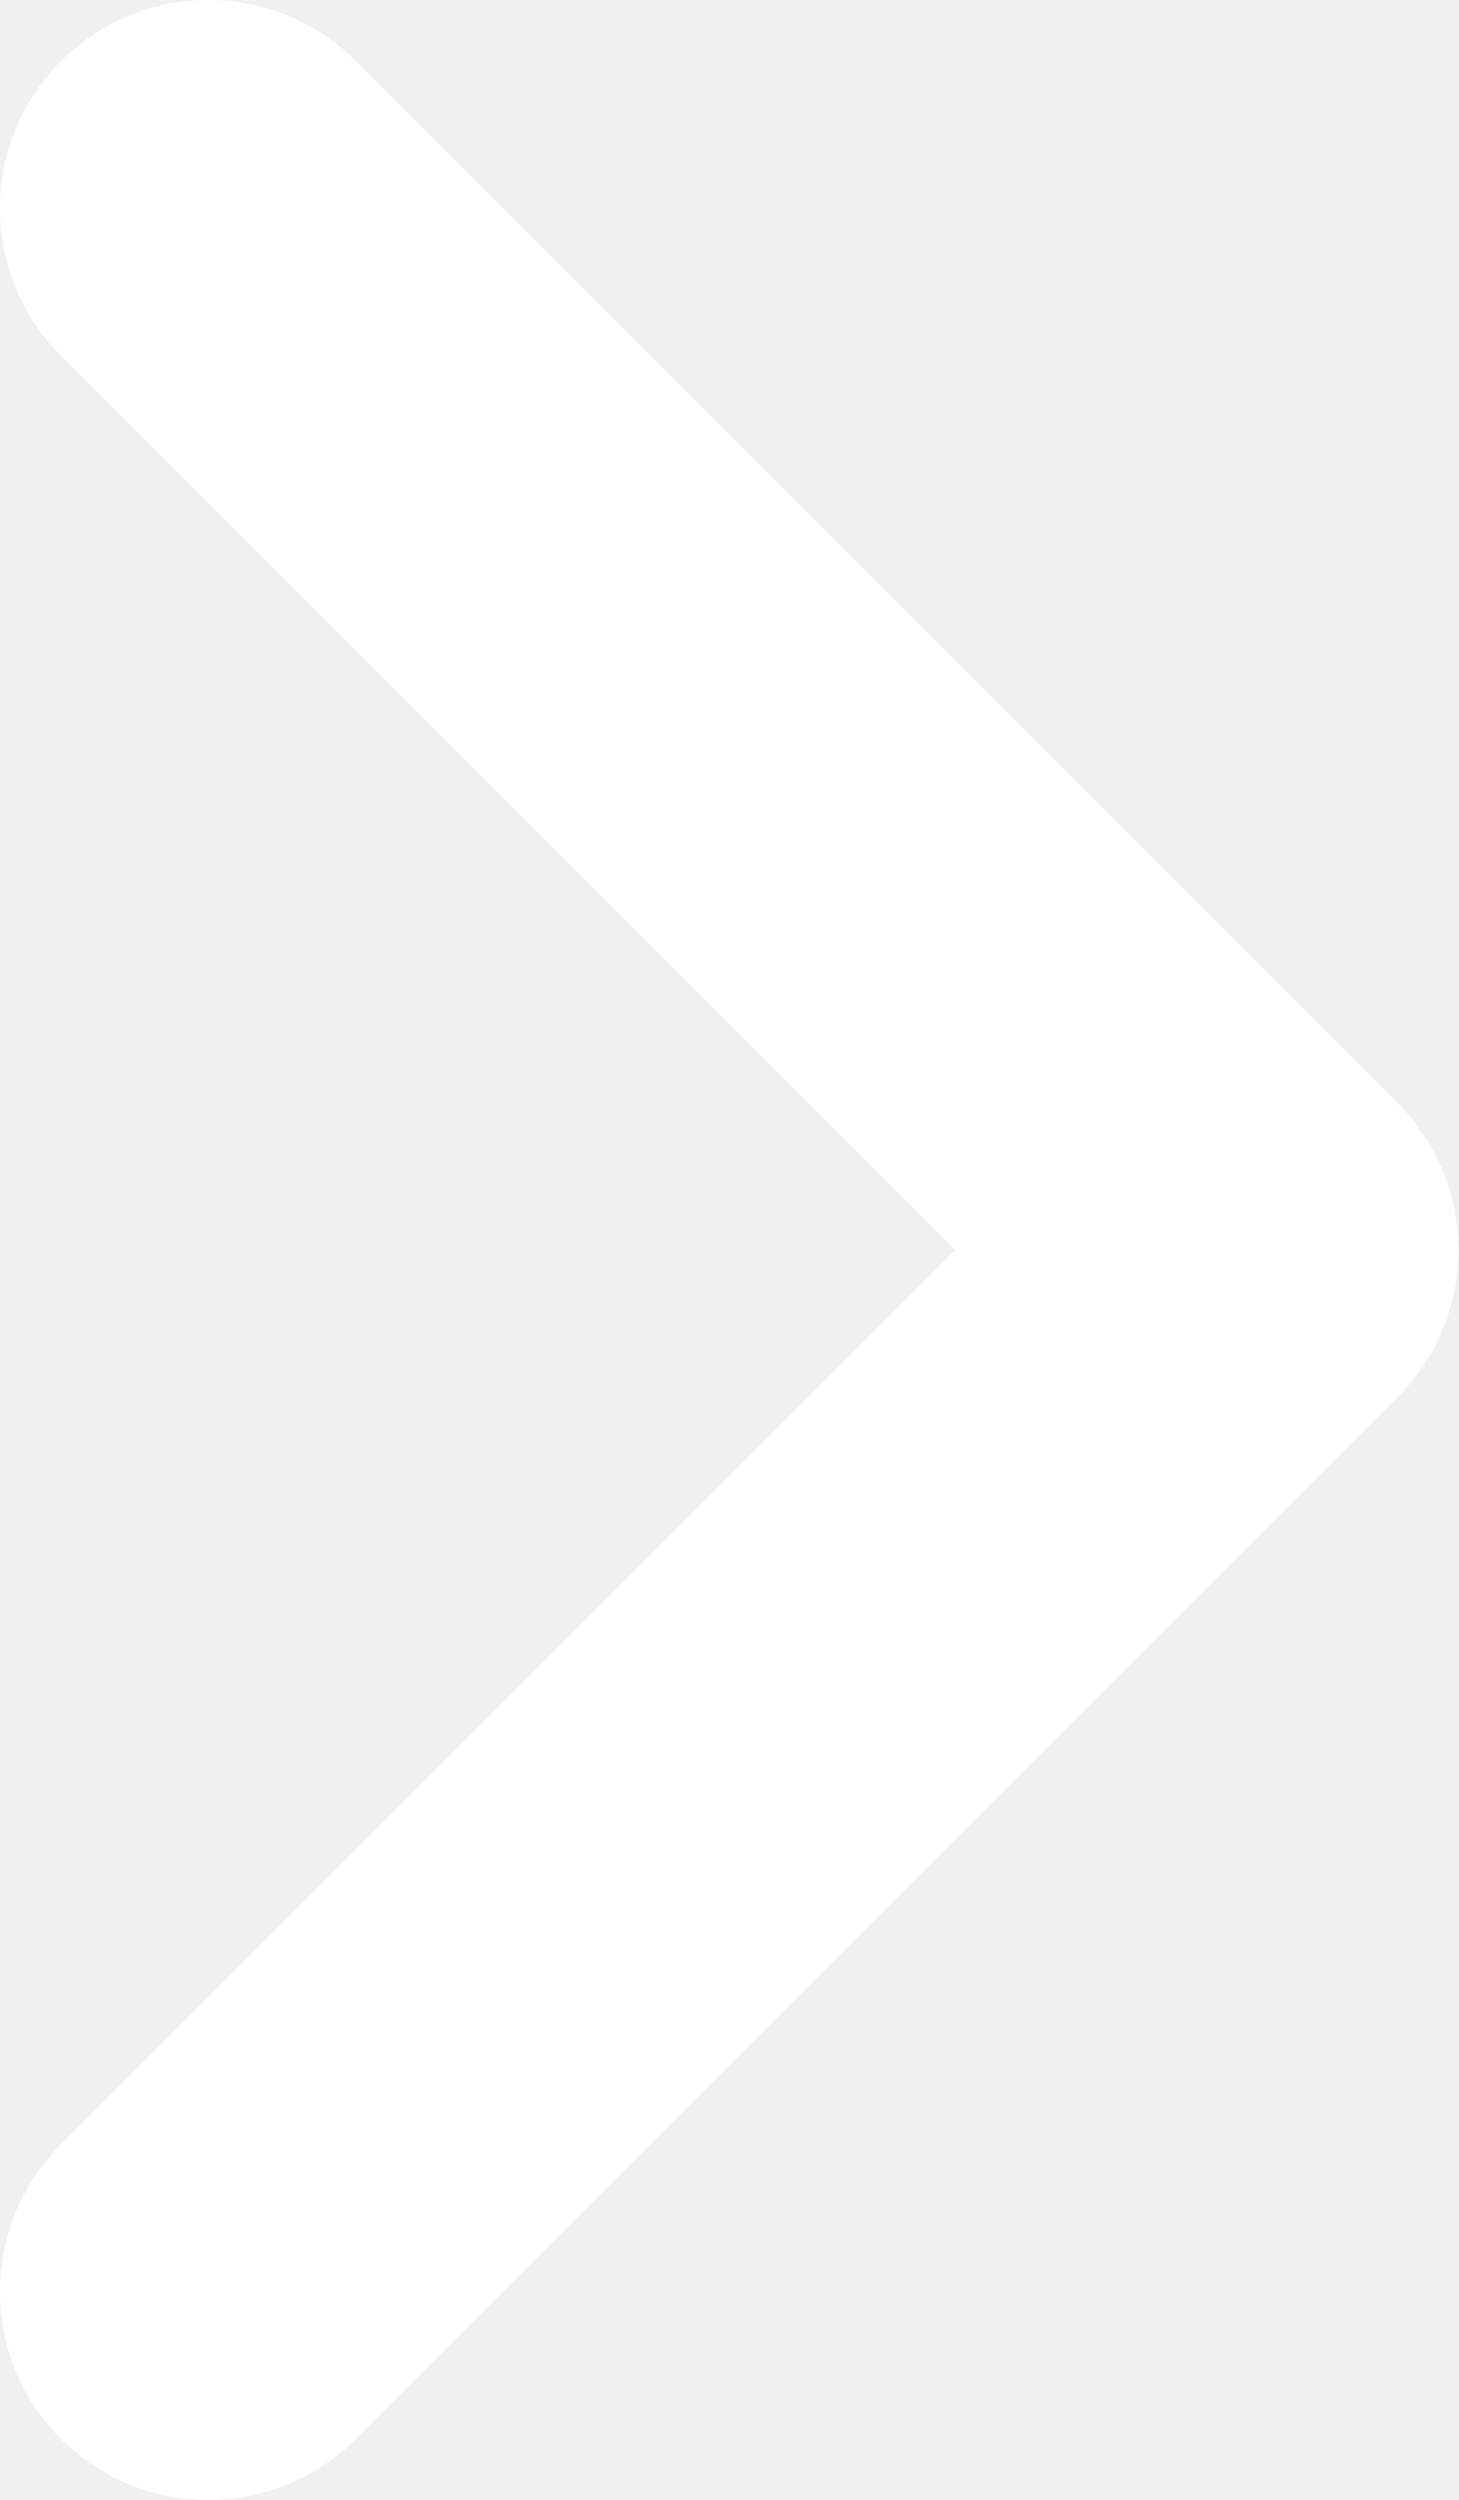
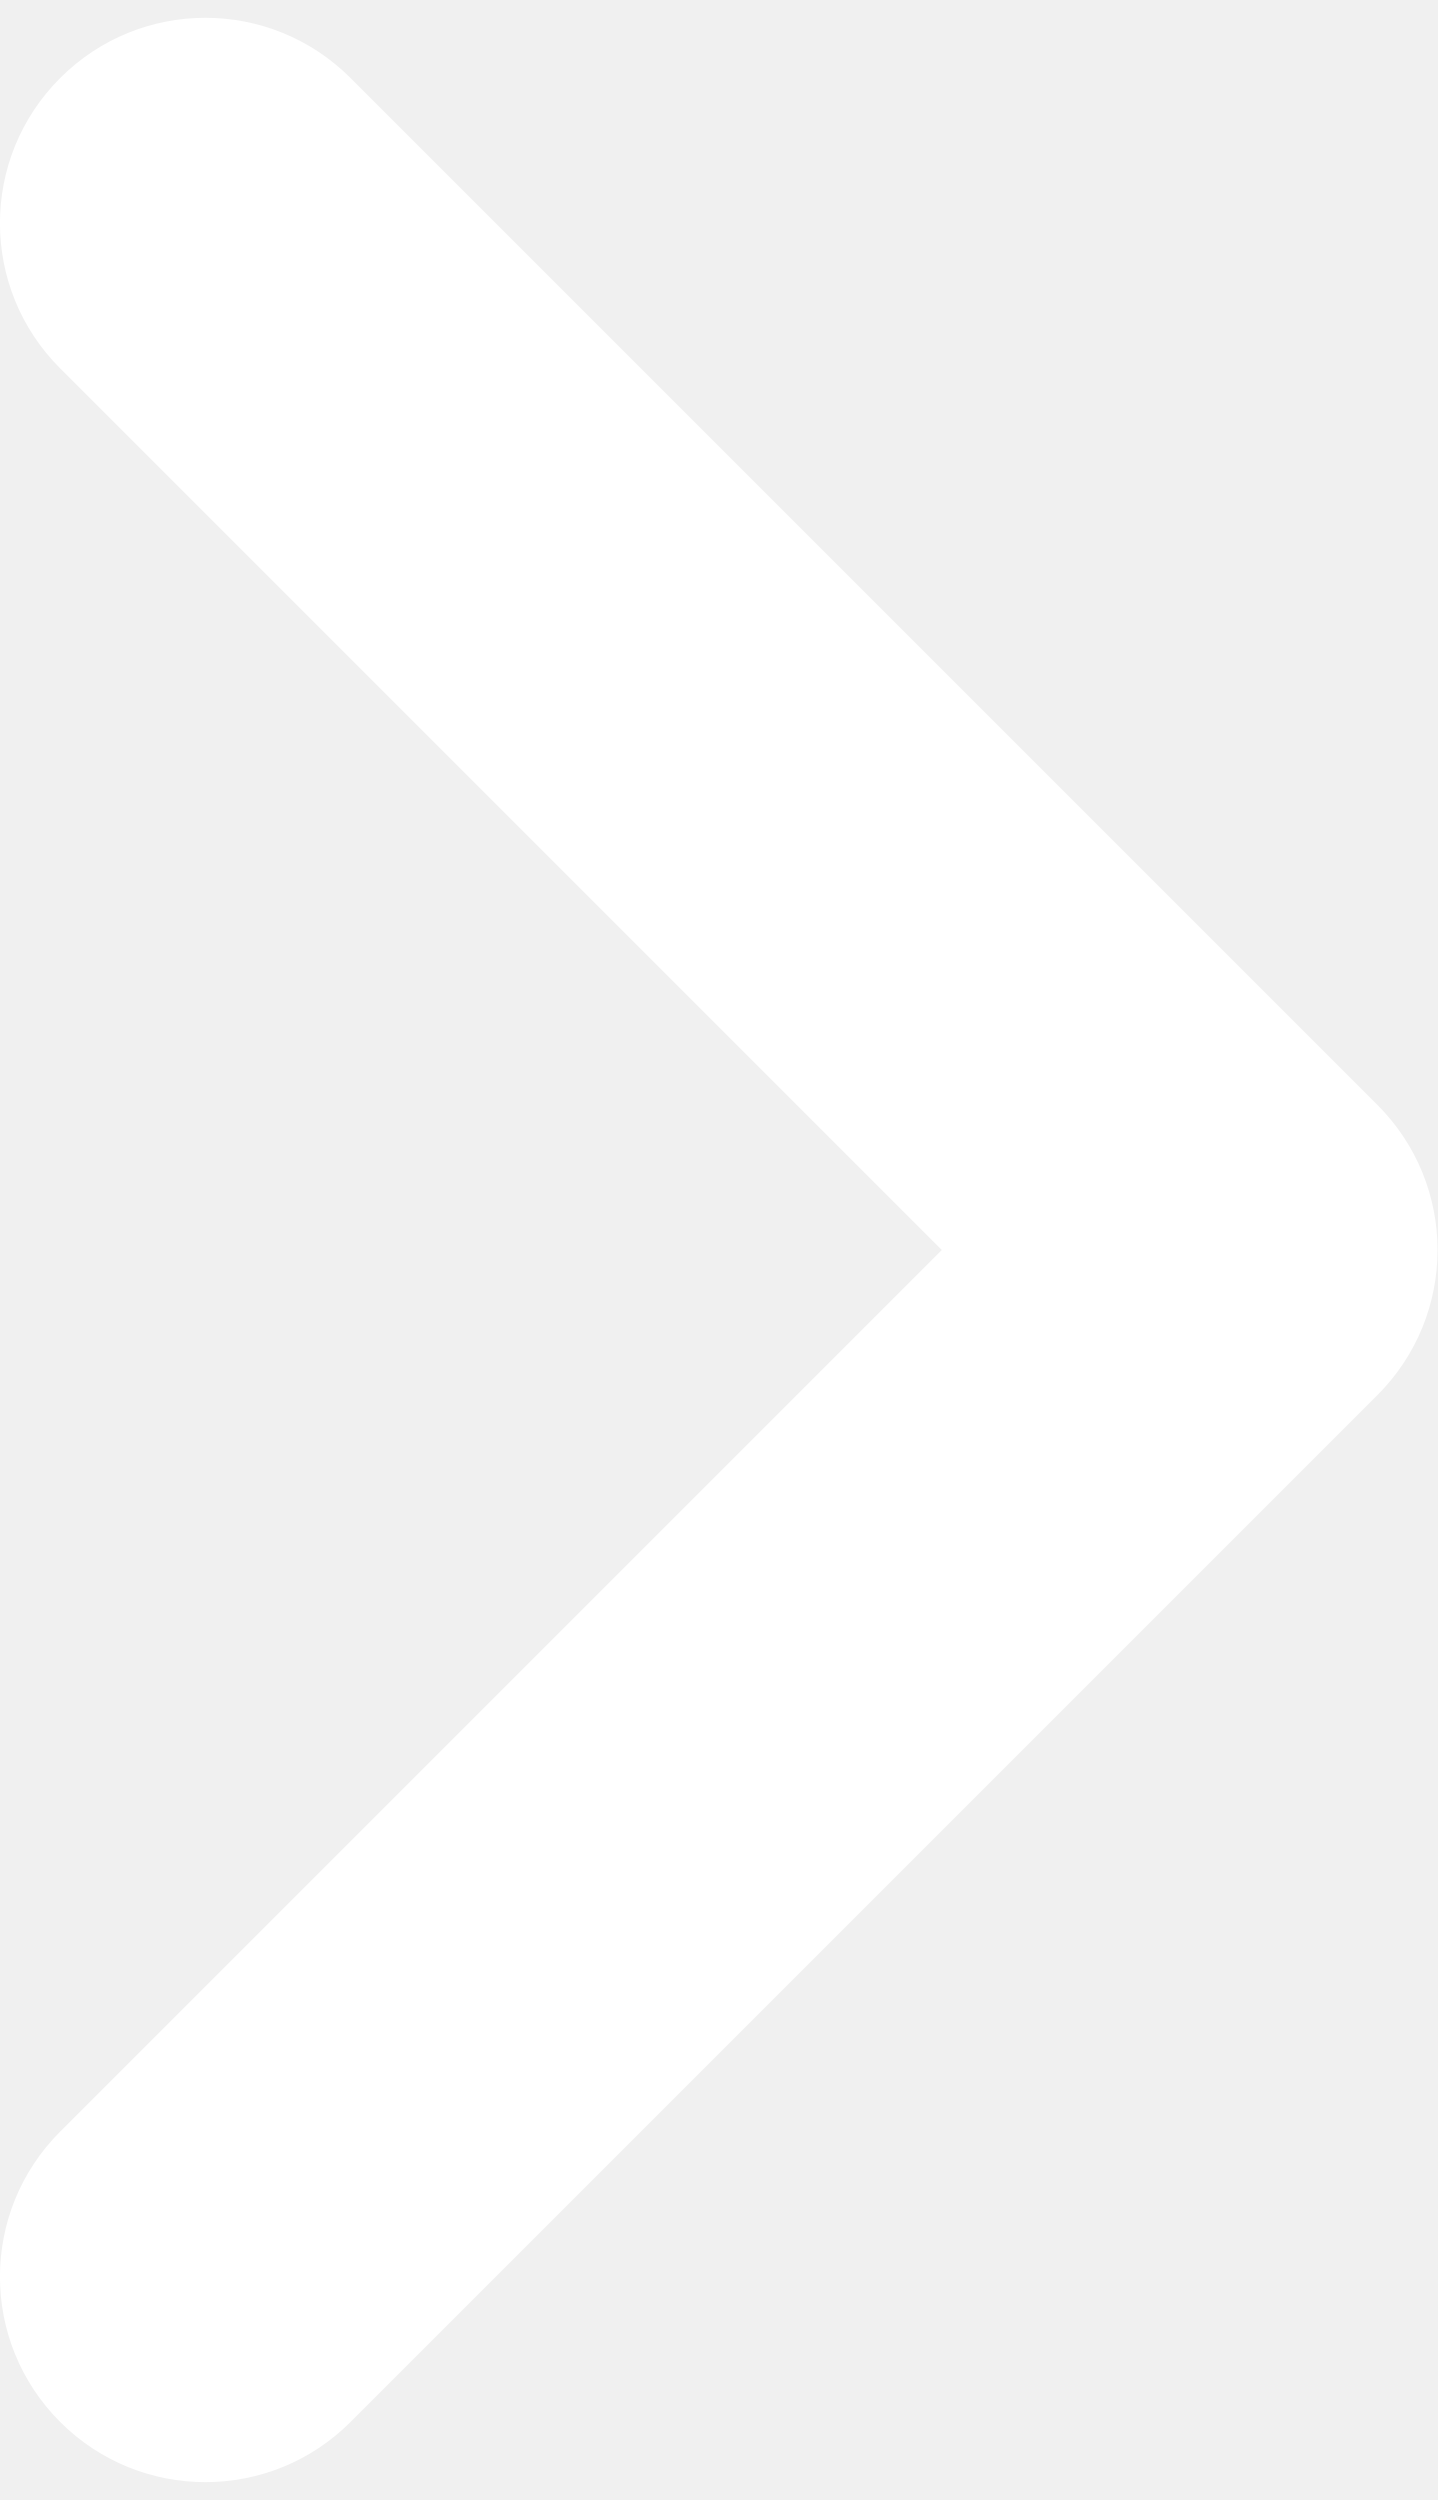
- <svg xmlns="http://www.w3.org/2000/svg" width="7px" height="12px" viewBox="0 0 7 12" version="1.1">
+ <svg xmlns="http://www.w3.org/2000/svg" width="23px" height="40px" viewBox="0 0 7 12" version="1.1">
  <defs />
  <g id="Page-1" stroke="none" stroke-width="1" fill="none" fill-rule="evenodd">
    <g id="arrow-right" fill="#FFFFFF">
      <path d="M1,12 C0.744,12 0.488,11.902 0.293,11.707 C-0.098,11.316 -0.098,10.684 0.293,10.293 L4.586,6 L0.293,1.707 C-0.098,1.316 -0.098,0.684 0.293,0.293 C0.684,-0.098 1.316,-0.098 1.707,0.293 L6.707,5.293 C7.098,5.684 7.098,6.316 6.707,6.707 L1.707,11.707 C1.512,11.902 1.256,12 1,12" id="path-1" />
    </g>
  </g>
</svg>
